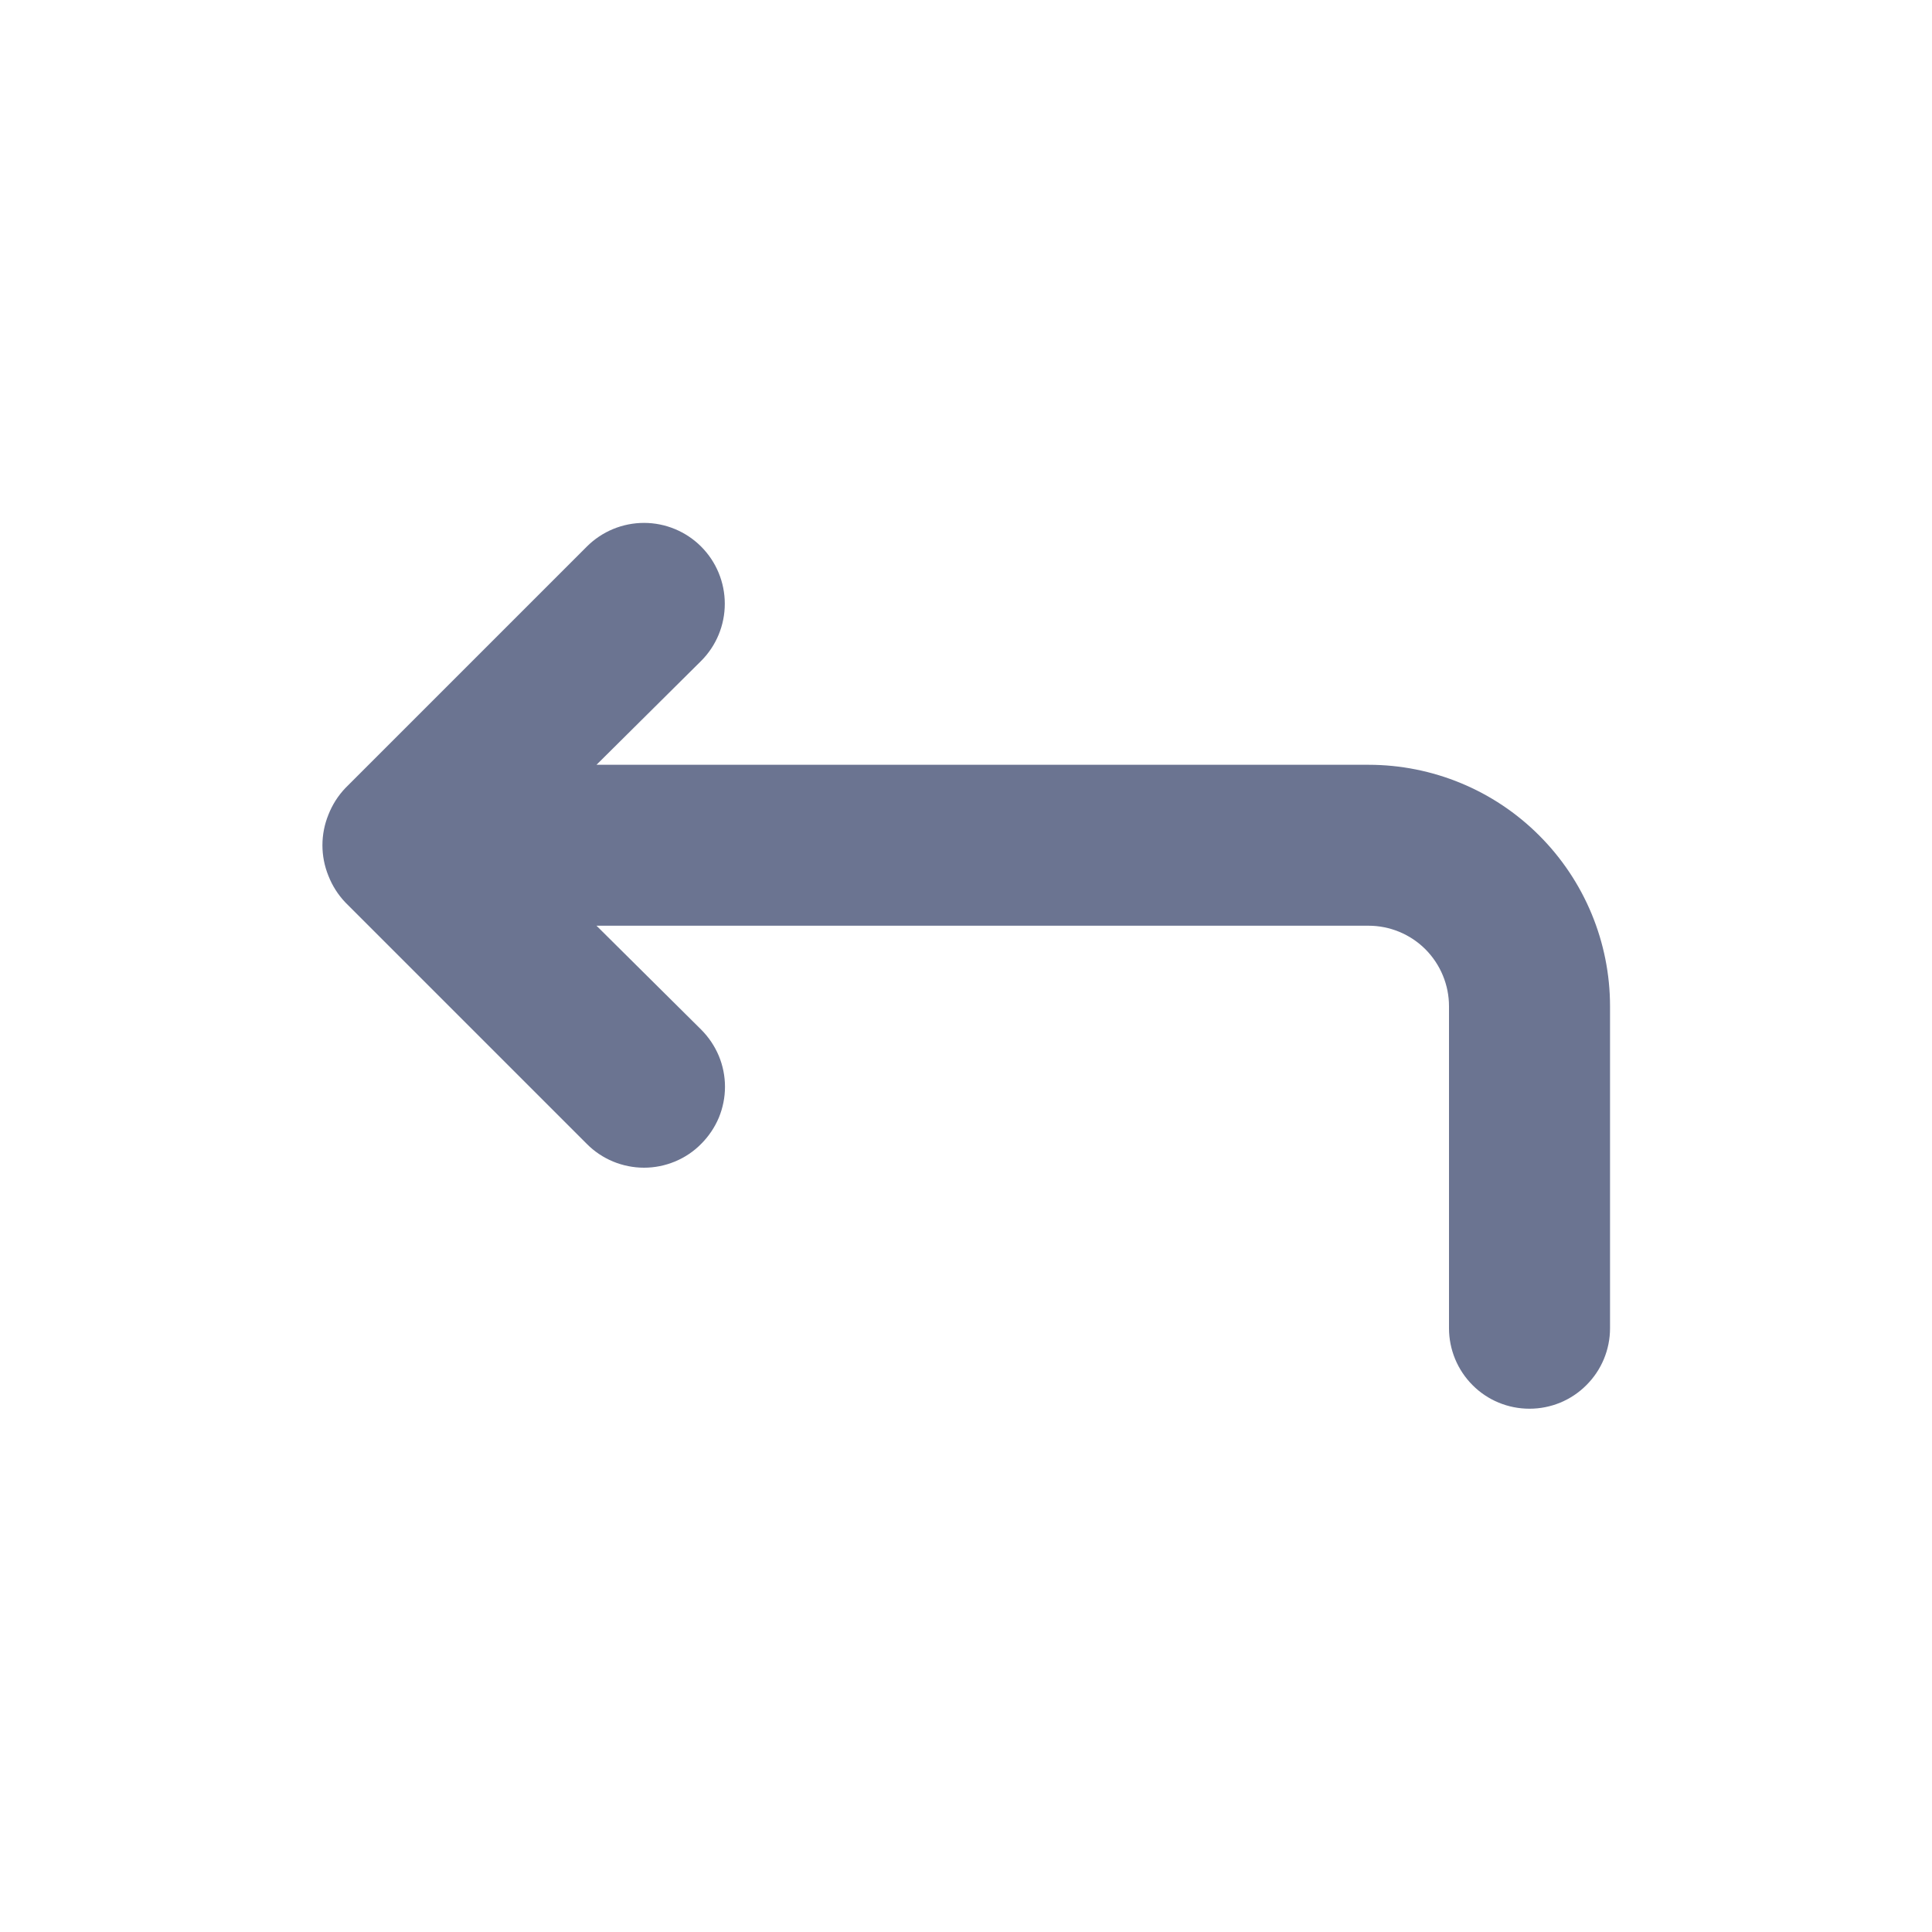
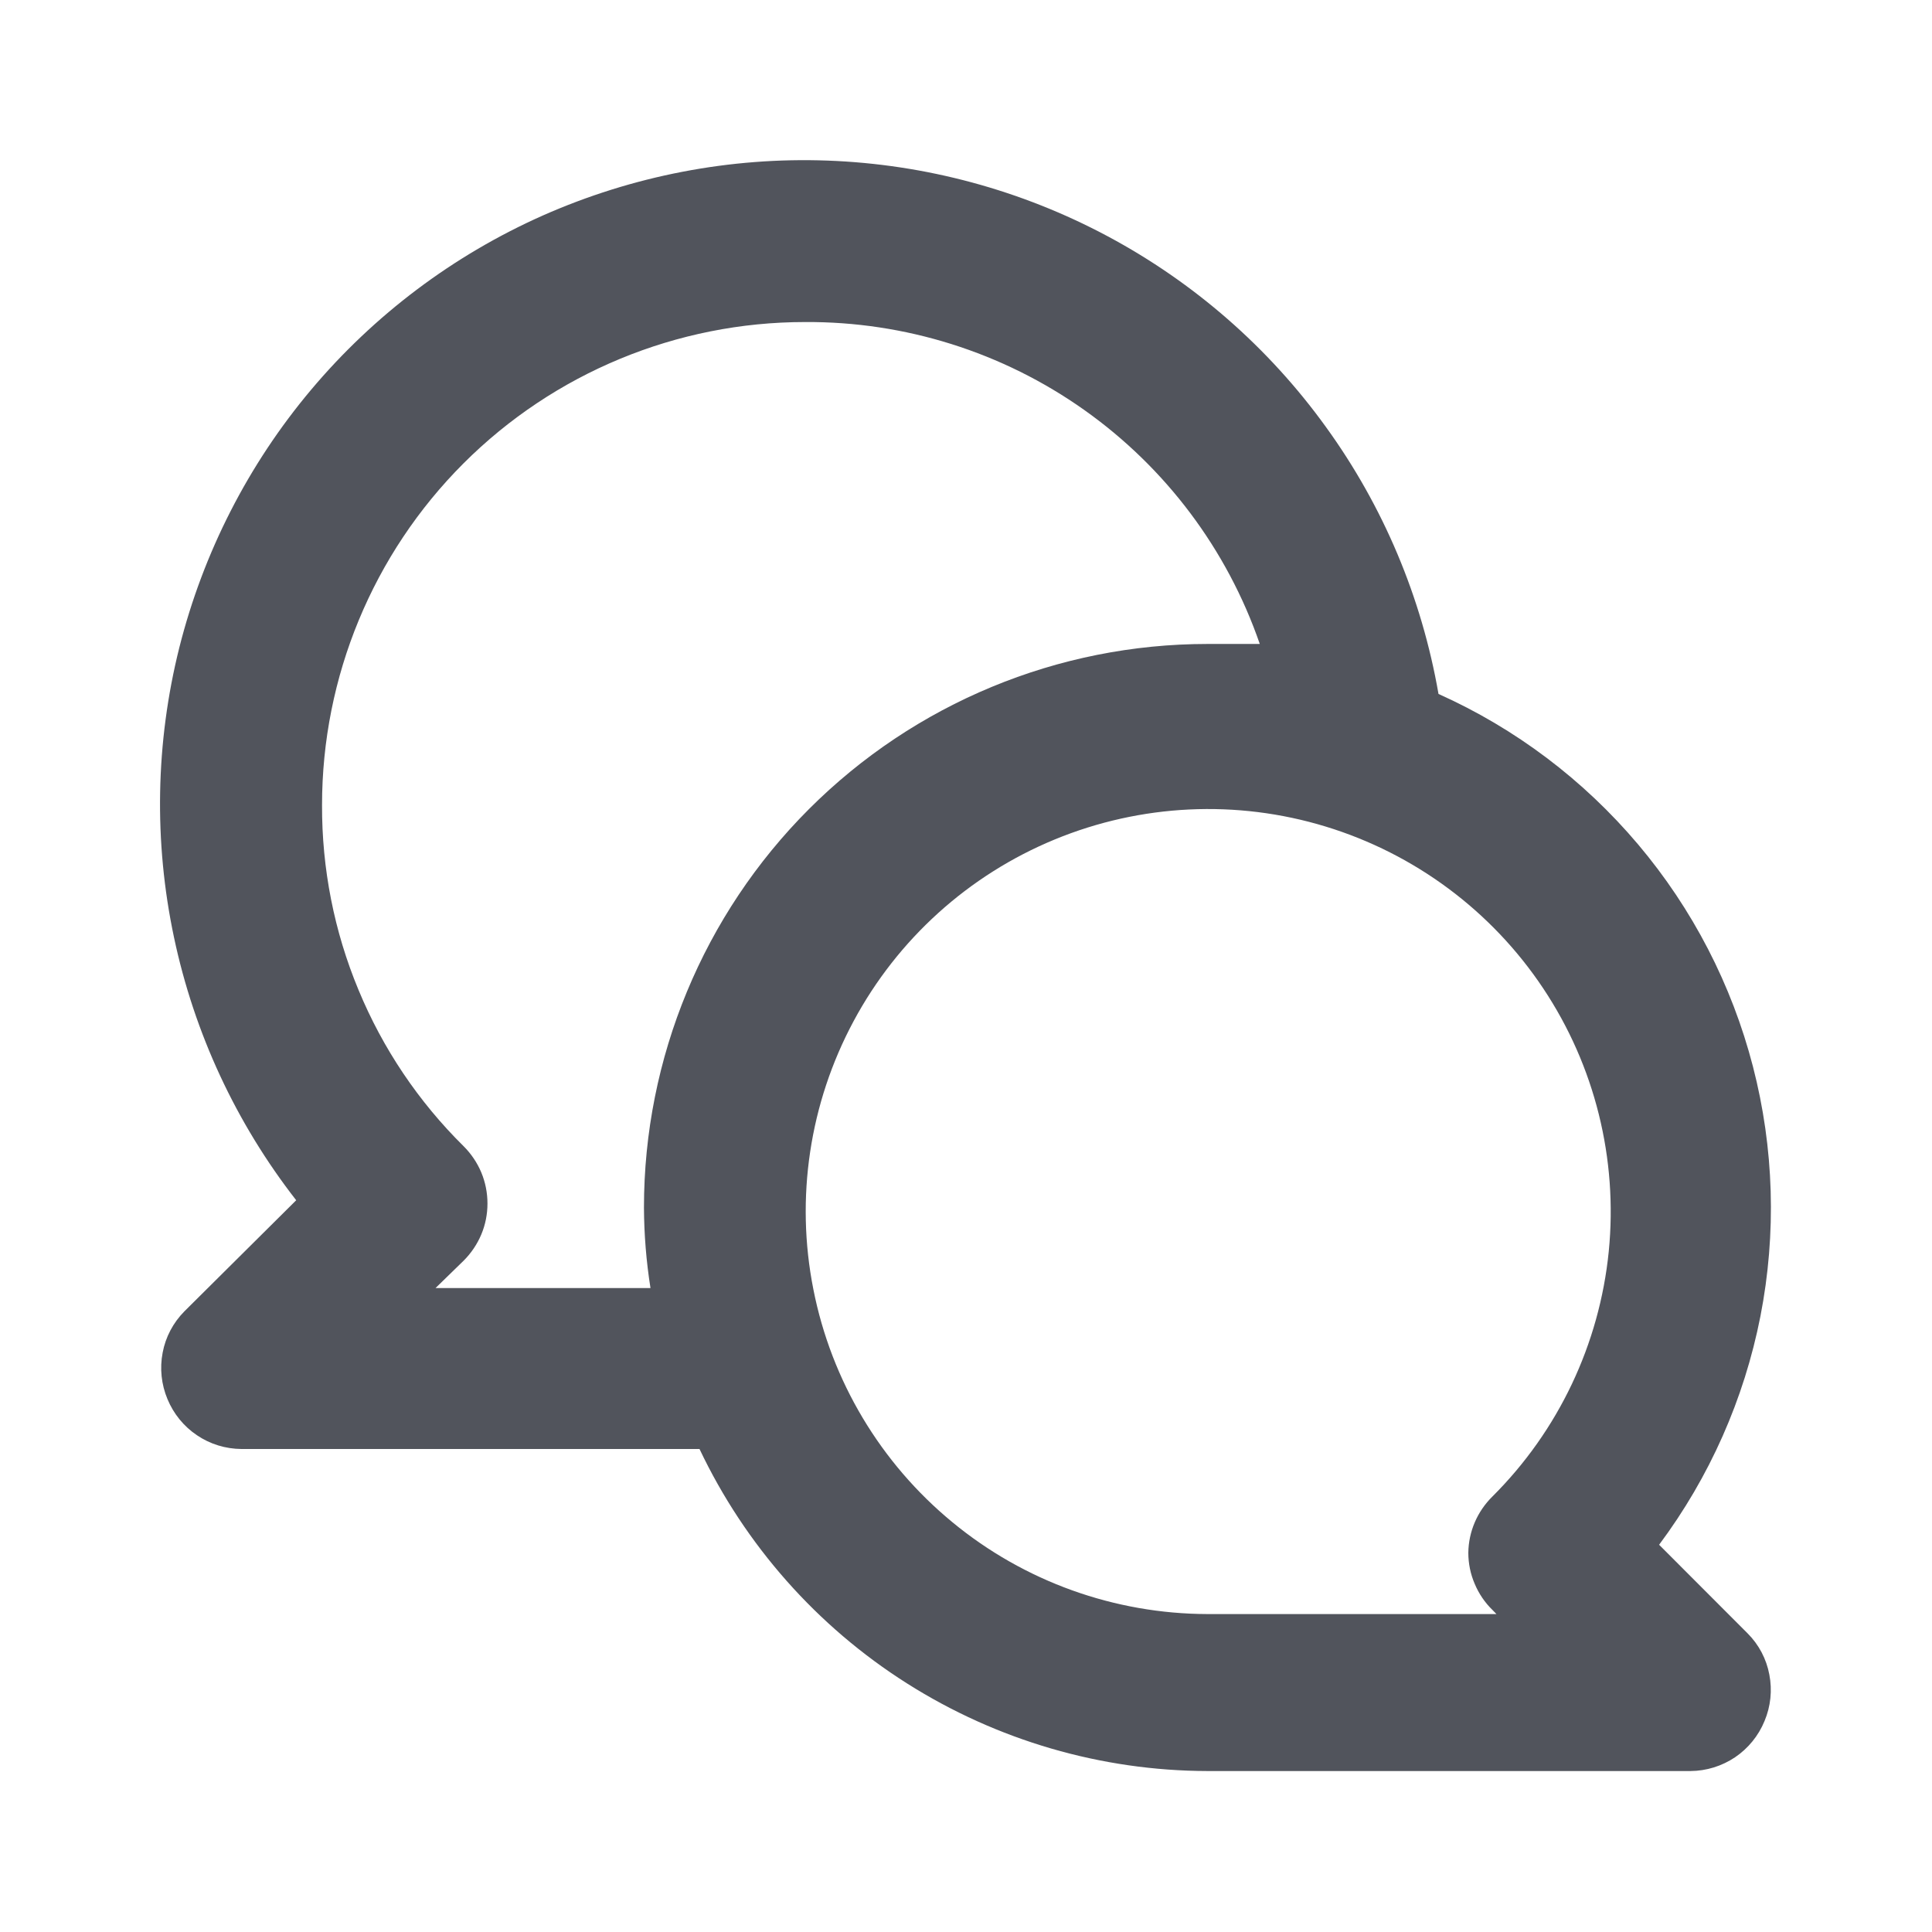
- <svg xmlns="http://www.w3.org/2000/svg" width="20" height="20" viewBox="0 0 20 20" fill="none">
-   <path d="M14.167 7.917H6.175L7.258 6.842C7.415 6.685 7.503 6.472 7.503 6.25C7.503 6.028 7.415 5.815 7.258 5.658C7.101 5.501 6.888 5.413 6.667 5.413C6.445 5.413 6.232 5.501 6.075 5.658L3.575 8.158C3.499 8.238 3.44 8.331 3.4 8.433C3.317 8.636 3.317 8.864 3.4 9.067C3.44 9.169 3.499 9.262 3.575 9.342L6.075 11.842C6.152 11.92 6.245 11.982 6.346 12.024C6.448 12.066 6.557 12.088 6.667 12.088C6.777 12.088 6.886 12.066 6.987 12.024C7.089 11.982 7.181 11.92 7.258 11.842C7.336 11.764 7.398 11.672 7.441 11.571C7.483 11.469 7.505 11.36 7.505 11.25C7.505 11.14 7.483 11.031 7.441 10.93C7.398 10.828 7.336 10.736 7.258 10.658L6.175 9.583H14.167C14.388 9.583 14.6 9.671 14.756 9.827C14.912 9.984 15 10.196 15 10.417V13.75C15 13.971 15.088 14.183 15.244 14.339C15.4 14.496 15.612 14.583 15.833 14.583C16.054 14.583 16.266 14.496 16.422 14.339C16.579 14.183 16.667 13.971 16.667 13.75V10.417C16.667 9.754 16.403 9.118 15.934 8.649C15.466 8.18 14.83 7.917 14.167 7.917Z" fill="#6B7491" />
+ <svg xmlns="http://www.w3.org/2000/svg" width="16" height="16" viewBox="0 0 16 16" fill="none">
+   <path d="M13.74 12.793C14.158 12.233 14.444 11.587 14.579 10.901C14.713 10.215 14.692 9.508 14.517 8.832C14.342 8.156 14.017 7.527 13.566 6.993C13.115 6.459 12.551 6.033 11.913 5.747C11.774 4.948 11.456 4.192 10.98 3.535C10.506 2.878 9.887 2.338 9.172 1.956C8.457 1.574 7.665 1.36 6.855 1.33C6.045 1.3 5.239 1.456 4.497 1.784C3.756 2.113 3.1 2.606 2.578 3.226C2.056 3.846 1.683 4.577 1.485 5.363C1.288 6.15 1.273 6.97 1.441 7.763C1.609 8.557 1.955 9.301 2.453 9.94L1.527 10.86C1.434 10.954 1.371 11.073 1.347 11.202C1.322 11.332 1.336 11.465 1.387 11.587C1.437 11.708 1.522 11.813 1.631 11.886C1.74 11.96 1.868 11.999 2 12H5.793C6.171 12.796 6.767 13.47 7.511 13.941C8.256 14.413 9.119 14.665 10 14.667H14C14.132 14.666 14.26 14.626 14.369 14.553C14.478 14.479 14.563 14.375 14.613 14.253C14.664 14.132 14.678 13.998 14.653 13.869C14.629 13.739 14.566 13.62 14.473 13.527L13.74 12.793ZM5.333 10C5.334 10.223 5.352 10.446 5.387 10.667H3.607L3.84 10.44C3.902 10.378 3.952 10.304 3.986 10.223C4.02 10.142 4.037 10.055 4.037 9.967C4.037 9.879 4.02 9.792 3.986 9.71C3.952 9.629 3.902 9.555 3.84 9.493C3.466 9.124 3.17 8.684 2.969 8.198C2.767 7.713 2.665 7.192 2.667 6.667C2.667 5.606 3.088 4.588 3.838 3.838C4.588 3.088 5.606 2.667 6.667 2.667C7.494 2.662 8.303 2.916 8.979 3.395C9.654 3.873 10.163 4.551 10.433 5.333C10.287 5.333 10.147 5.333 10 5.333C8.762 5.333 7.575 5.825 6.7 6.7C5.825 7.575 5.333 8.762 5.333 10ZM12.36 13.333L12.393 13.367H10C9.229 13.365 8.482 13.097 7.887 12.606C7.292 12.116 6.885 11.435 6.736 10.678C6.586 9.922 6.704 9.137 7.069 8.457C7.433 7.778 8.022 7.246 8.735 6.952C9.448 6.658 10.241 6.62 10.978 6.845C11.716 7.07 12.353 7.544 12.78 8.185C13.208 8.827 13.399 9.597 13.323 10.364C13.246 11.132 12.906 11.849 12.36 12.393C12.234 12.517 12.162 12.684 12.16 12.86C12.16 12.948 12.178 13.036 12.213 13.117C12.247 13.198 12.297 13.272 12.36 13.333Z" fill="#51545C" />
</svg>
